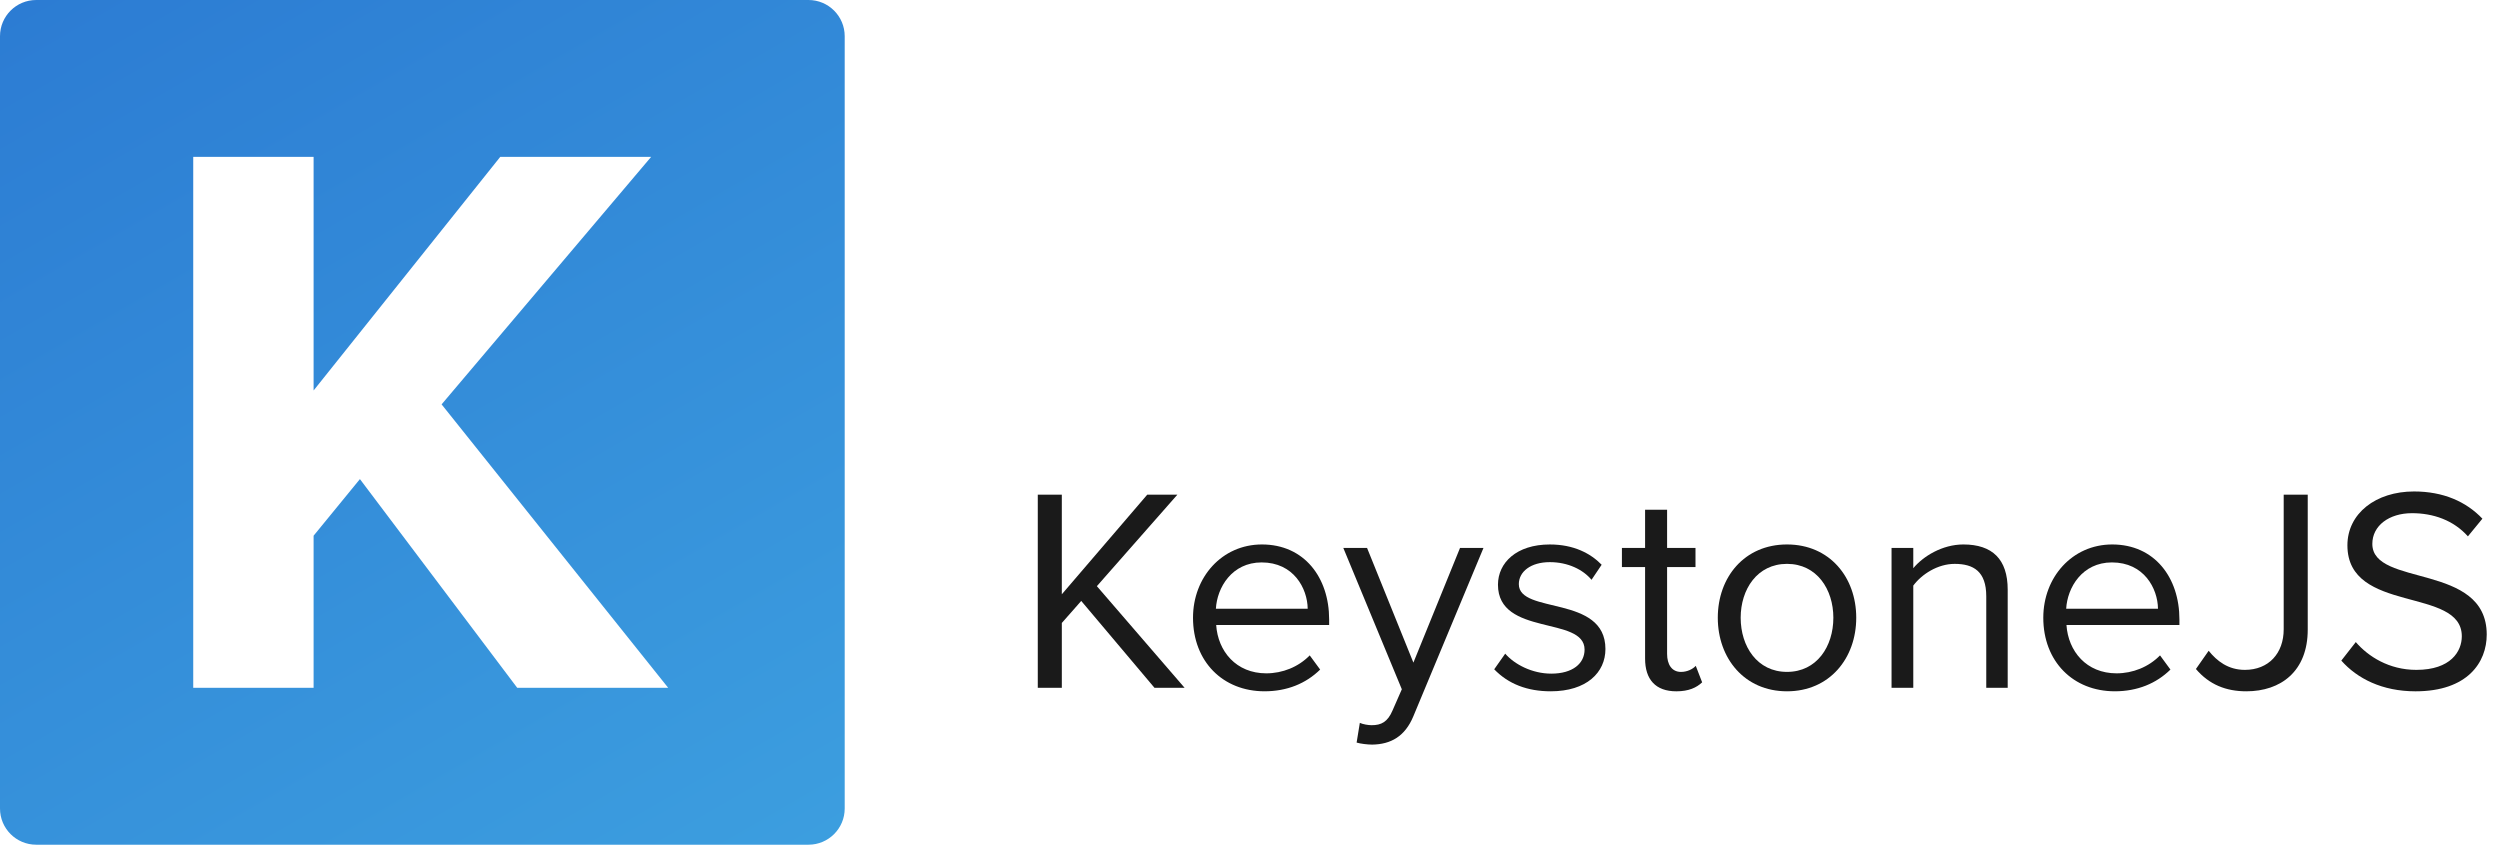
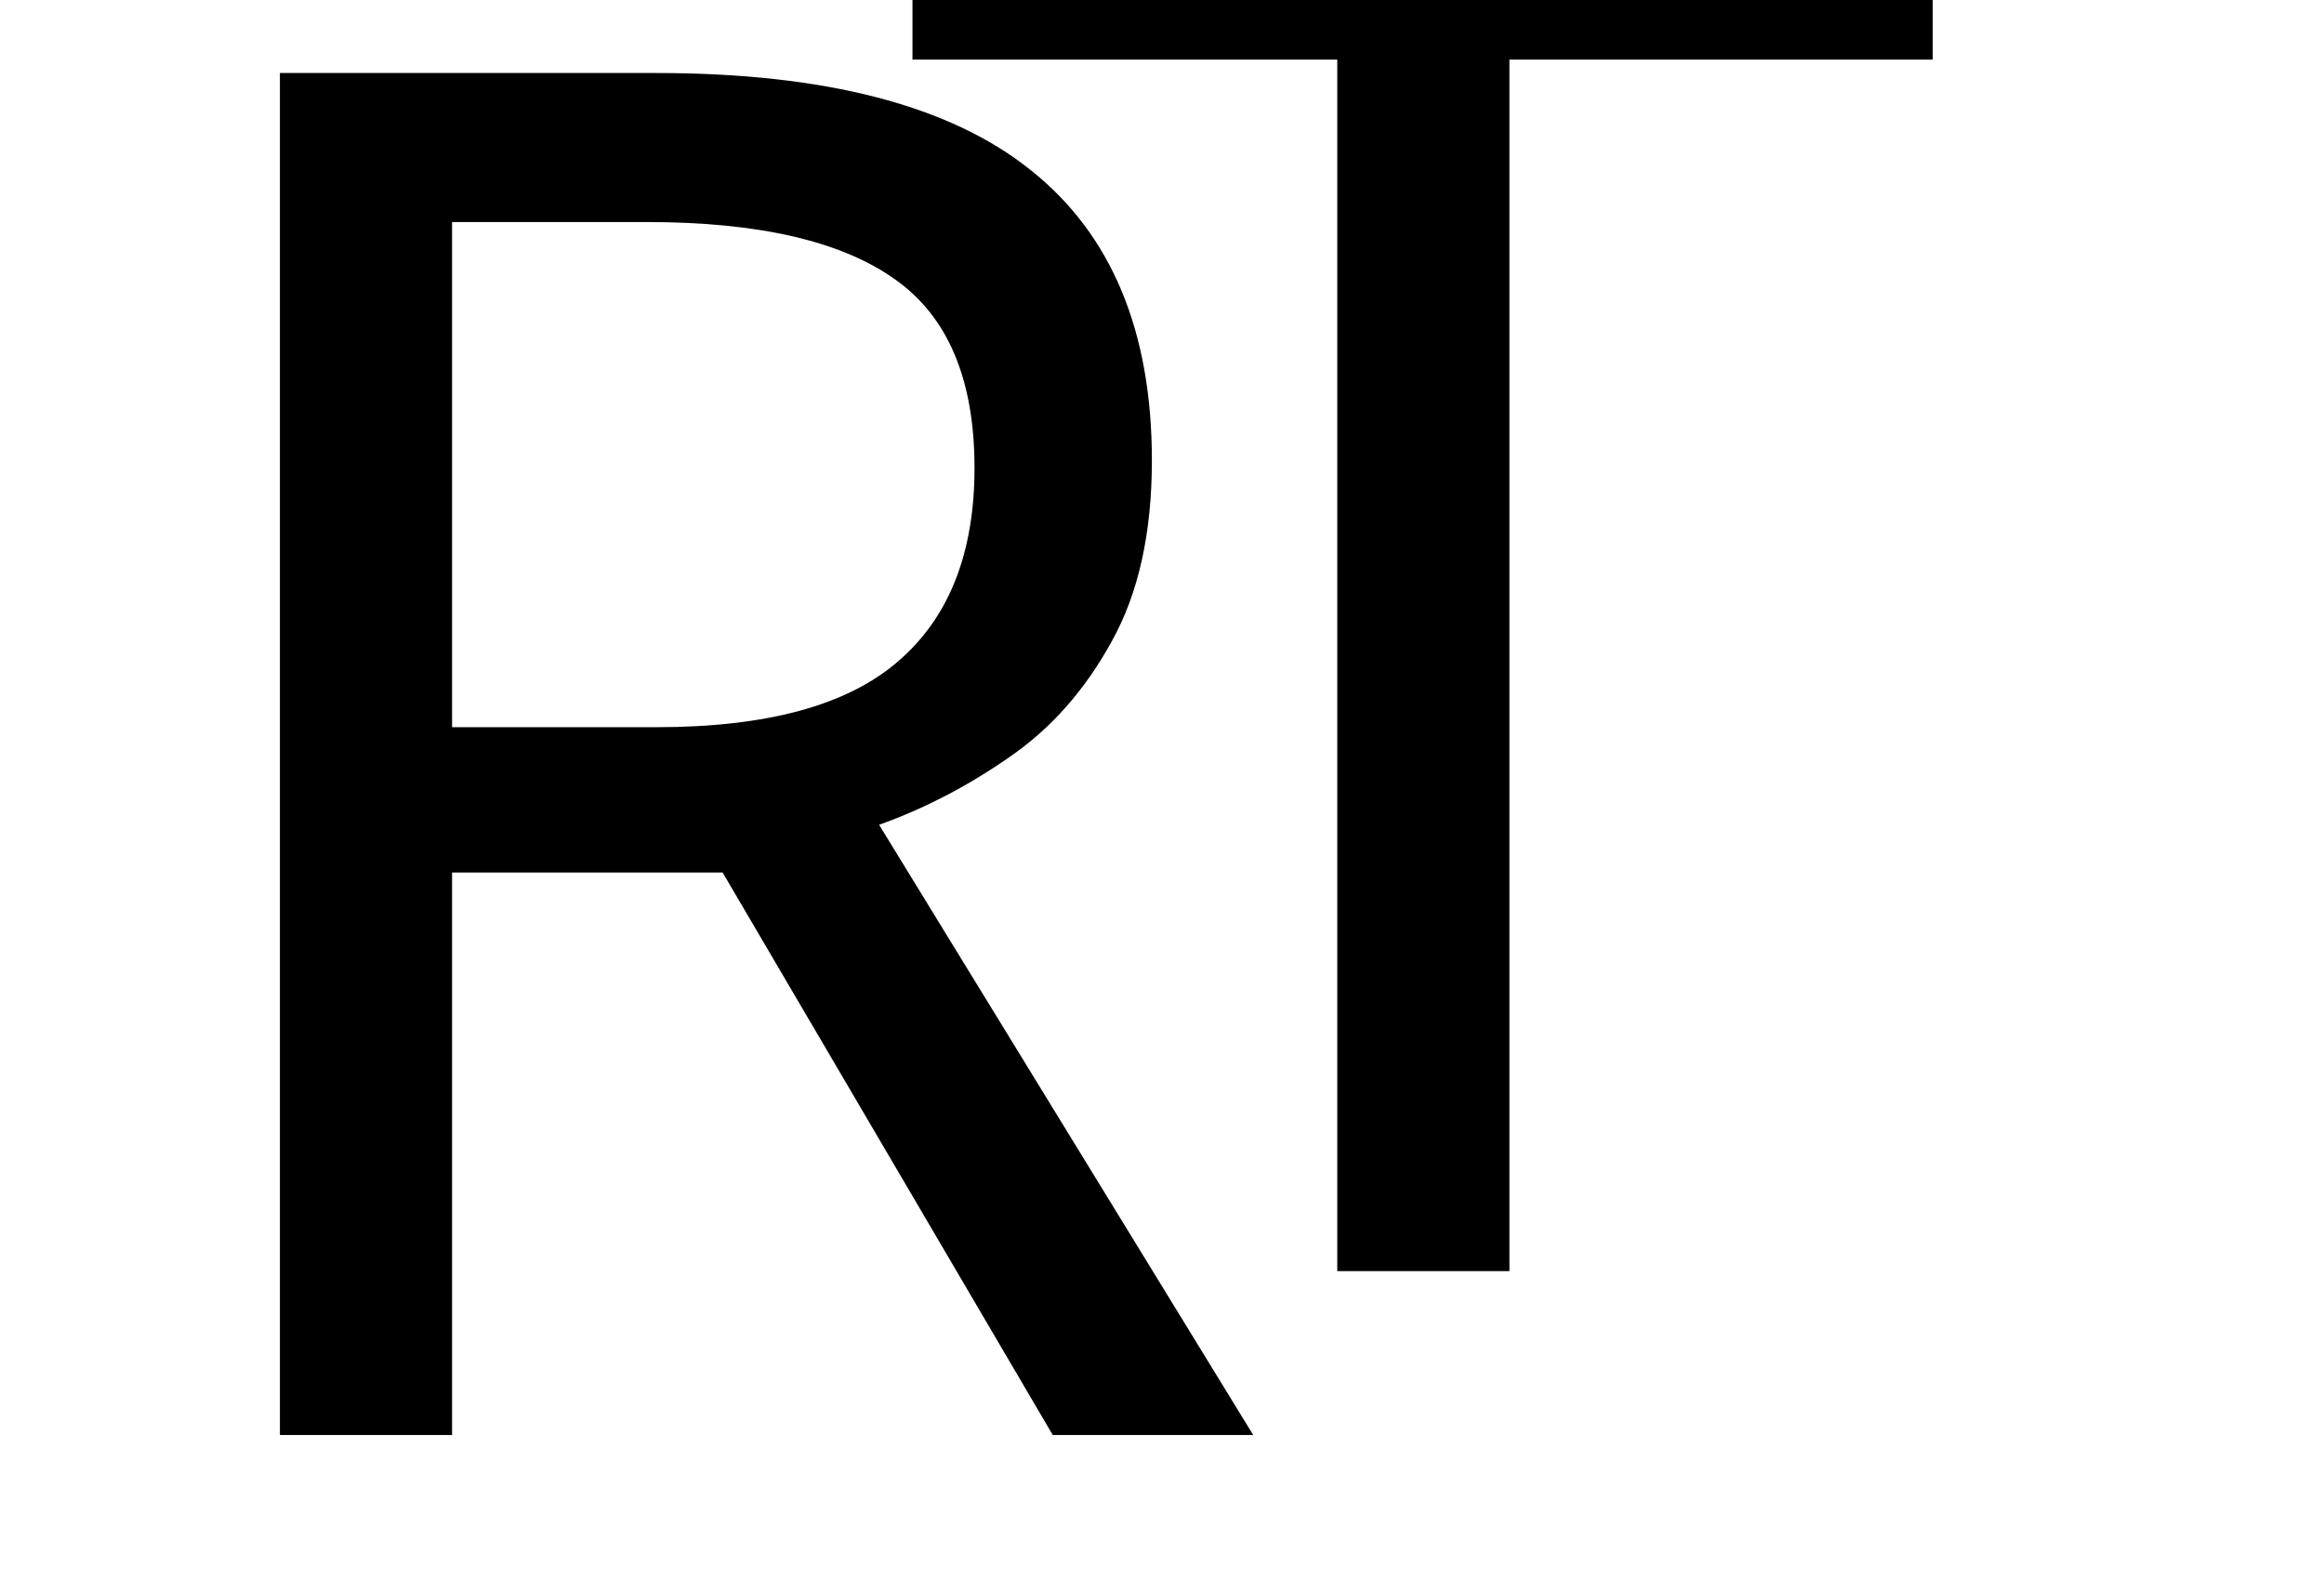
- <svg xmlns="http://www.w3.org/2000/svg" version="1.1" id="Layer_1" x="0px" y="0px" width="207.173px" height="70px" viewBox="0 0 207.173 70" enable-background="new 0 0 207.173 70" xml:space="preserve">
-   <linearGradient id="SVGID_1_" gradientUnits="userSpaceOnUse" x1="58.356" y1="75.456" x2="11.643" y2="-5.454">
-     <stop offset="0" style="stop-color:#3C9EDF" />
-     <stop offset="1" style="stop-color:#2C7CD3" />
-   </linearGradient>
-   <path fill-rule="evenodd" clip-rule="evenodd" fill="url(#SVGID_1_)" d="M3,0h64c1.656,0,3,1.343,3,3v64c0,1.657-1.344,3-3,3H3  c-1.657,0-3-1.343-3-3V3C0,1.343,1.343,0,3,0z M36.595,33.51L55.373,57h-12.51L29.826,39.702l-3.838,4.692V57h-9.975V13h9.975  v19.358L41.455,13h12.504L36.595,33.51z" />
-   <g>
-     <path fill="#1A1A1A" d="M95.673,57l-6.072-7.201l-1.608,1.824V57H86V40.991h1.992v8.257l7.081-8.257h2.497l-6.673,7.584L98.169,57   H95.673z" />
-     <path fill="#1A1A1A" d="M98.864,51.191c0-3.36,2.4-6.072,5.713-6.072c3.504,0,5.568,2.736,5.568,6.216v0.456h-9.361   c0.144,2.184,1.656,4.008,4.152,4.008c1.344,0,2.664-0.528,3.6-1.488l0.864,1.176c-1.176,1.152-2.736,1.8-4.608,1.8   C101.336,57.288,98.864,54.816,98.864,51.191z M104.552,46.607c-2.472,0-3.696,2.088-3.792,3.84h7.608   C108.345,48.743,107.193,46.607,104.552,46.607z" />
-     <path fill="#1A1A1A" d="M112.688,59.904c0.264,0.12,0.696,0.192,0.984,0.192c0.792,0,1.32-0.264,1.728-1.224l0.768-1.752   l-4.849-11.713h1.968l3.84,9.504l3.864-9.504h1.944l-5.809,13.945c-0.696,1.68-1.872,2.328-3.408,2.353   c-0.384,0-0.984-0.072-1.296-0.168L112.688,59.904z" />
-     <path fill="#1A1A1A" d="M123.824,55.464l0.912-1.296c0.768,0.888,2.231,1.656,3.816,1.656c1.775,0,2.76-0.84,2.76-1.992   c0-2.808-7.177-1.08-7.177-5.376c0-1.824,1.536-3.336,4.297-3.336c1.992,0,3.384,0.744,4.296,1.68l-0.84,1.248   c-0.696-0.84-1.944-1.464-3.456-1.464c-1.584,0-2.568,0.792-2.568,1.824c0,2.52,7.177,0.864,7.177,5.376   c0,1.944-1.561,3.504-4.537,3.504C126.584,57.288,125,56.688,123.824,55.464z" />
-     <path fill="#1A1A1A" d="M136.327,54.576v-7.584h-1.92v-1.584h1.92v-3.168h1.824v3.168h2.353v1.584h-2.353v7.201   c0,0.864,0.384,1.488,1.152,1.488c0.527,0,0.983-0.24,1.224-0.504l0.528,1.368c-0.456,0.432-1.104,0.744-2.137,0.744   C137.191,57.288,136.327,56.304,136.327,54.576z" />
-     <path fill="#1A1A1A" d="M142.352,51.191c0-3.36,2.208-6.072,5.736-6.072s5.737,2.712,5.737,6.072s-2.209,6.097-5.737,6.097   S142.352,54.552,142.352,51.191z M151.929,51.191c0-2.352-1.368-4.464-3.841-4.464c-2.472,0-3.84,2.112-3.84,4.464   c0,2.376,1.368,4.488,3.84,4.488C150.561,55.68,151.929,53.568,151.929,51.191z" />
-     <path fill="#1A1A1A" d="M164.6,57v-7.584c0-2.064-1.056-2.688-2.616-2.688c-1.416,0-2.736,0.864-3.432,1.8V57h-1.801V45.407h1.801   v1.68c0.815-0.984,2.4-1.968,4.152-1.968c2.4,0,3.672,1.224,3.672,3.744V57H164.6z" />
-     <path fill="#1A1A1A" d="M169.326,51.191c0-3.36,2.4-6.072,5.713-6.072c3.504,0,5.568,2.736,5.568,6.216v0.456h-9.361   c0.145,2.184,1.656,4.008,4.152,4.008c1.345,0,2.665-0.528,3.601-1.488l0.864,1.176c-1.176,1.152-2.736,1.8-4.608,1.8   C171.799,57.288,169.326,54.816,169.326,51.191z M175.015,46.607c-2.472,0-3.696,2.088-3.792,3.84h7.608   C178.808,48.743,177.655,46.607,175.015,46.607z" />
-     <path fill="#1A1A1A" d="M181.974,55.44l1.057-1.512c0.672,0.84,1.608,1.584,3,1.584c1.968,0,3.217-1.368,3.217-3.36V40.991h1.992   v11.185c0,3.456-2.232,5.112-5.089,5.112C184.47,57.288,183.078,56.736,181.974,55.44z" />
-     <path fill="#1A1A1A" d="M194.023,54.744l1.199-1.536c1.033,1.2,2.76,2.304,5.018,2.304c2.855,0,3.768-1.536,3.768-2.784   c0-4.128-9.48-1.824-9.48-7.537c0-2.64,2.352-4.464,5.52-4.464c2.424,0,4.32,0.84,5.666,2.256l-1.201,1.464   c-1.199-1.344-2.881-1.92-4.633-1.92c-1.896,0-3.287,1.032-3.287,2.544c0,3.601,9.48,1.536,9.48,7.513   c0,2.304-1.584,4.705-5.904,4.705C197.406,57.288,195.343,56.232,194.023,54.744z" />
+ <svg xmlns="http://www.w3.org/2000/svg" width="48.724" height="33.099" id="svg2" version="1.1">
+   <defs id="defs4" />
+   <g id="layer1" transform="translate(-173.8267,-260.7813)">
+     <text xml:space="preserve" style="font-size:40px;font-style:normal;font-variant:normal;font-weight:normal;font-stretch:normal;line-height:125%;letter-spacing:0px;word-spacing:0px;fill:#000000;fill-opacity:1;stroke:none;font-family:Informal Roman;-inkscape-font-specification:Informal Roman" x="175.819" y="290.872" id="text2985">
+       <tspan id="tspan2987" x="175.819" y="290.872" style="font-style:normal;font-variant:normal;font-weight:normal;font-stretch:normal;font-family:Informal Roman;-inkscape-font-specification:Informal Roman">R</tspan>
+     </text>
+     <text xml:space="preserve" style="font-size:40px;font-style:normal;font-variant:normal;font-weight:normal;font-stretch:normal;line-height:125%;letter-spacing:0px;word-spacing:0px;fill:#000000;fill-opacity:1;stroke:none;font-family:Informal Roman;-inkscape-font-specification:Informal Roman" x="192.551" y="287.441" id="text2989">
+       <tspan id="tspan2991" x="192.551" y="287.441" style="font-style:normal;font-variant:normal;font-weight:normal;font-stretch:normal;font-family:Informal Roman;-inkscape-font-specification:Informal Roman">T</tspan>
+     </text>
  </g>
</svg>
